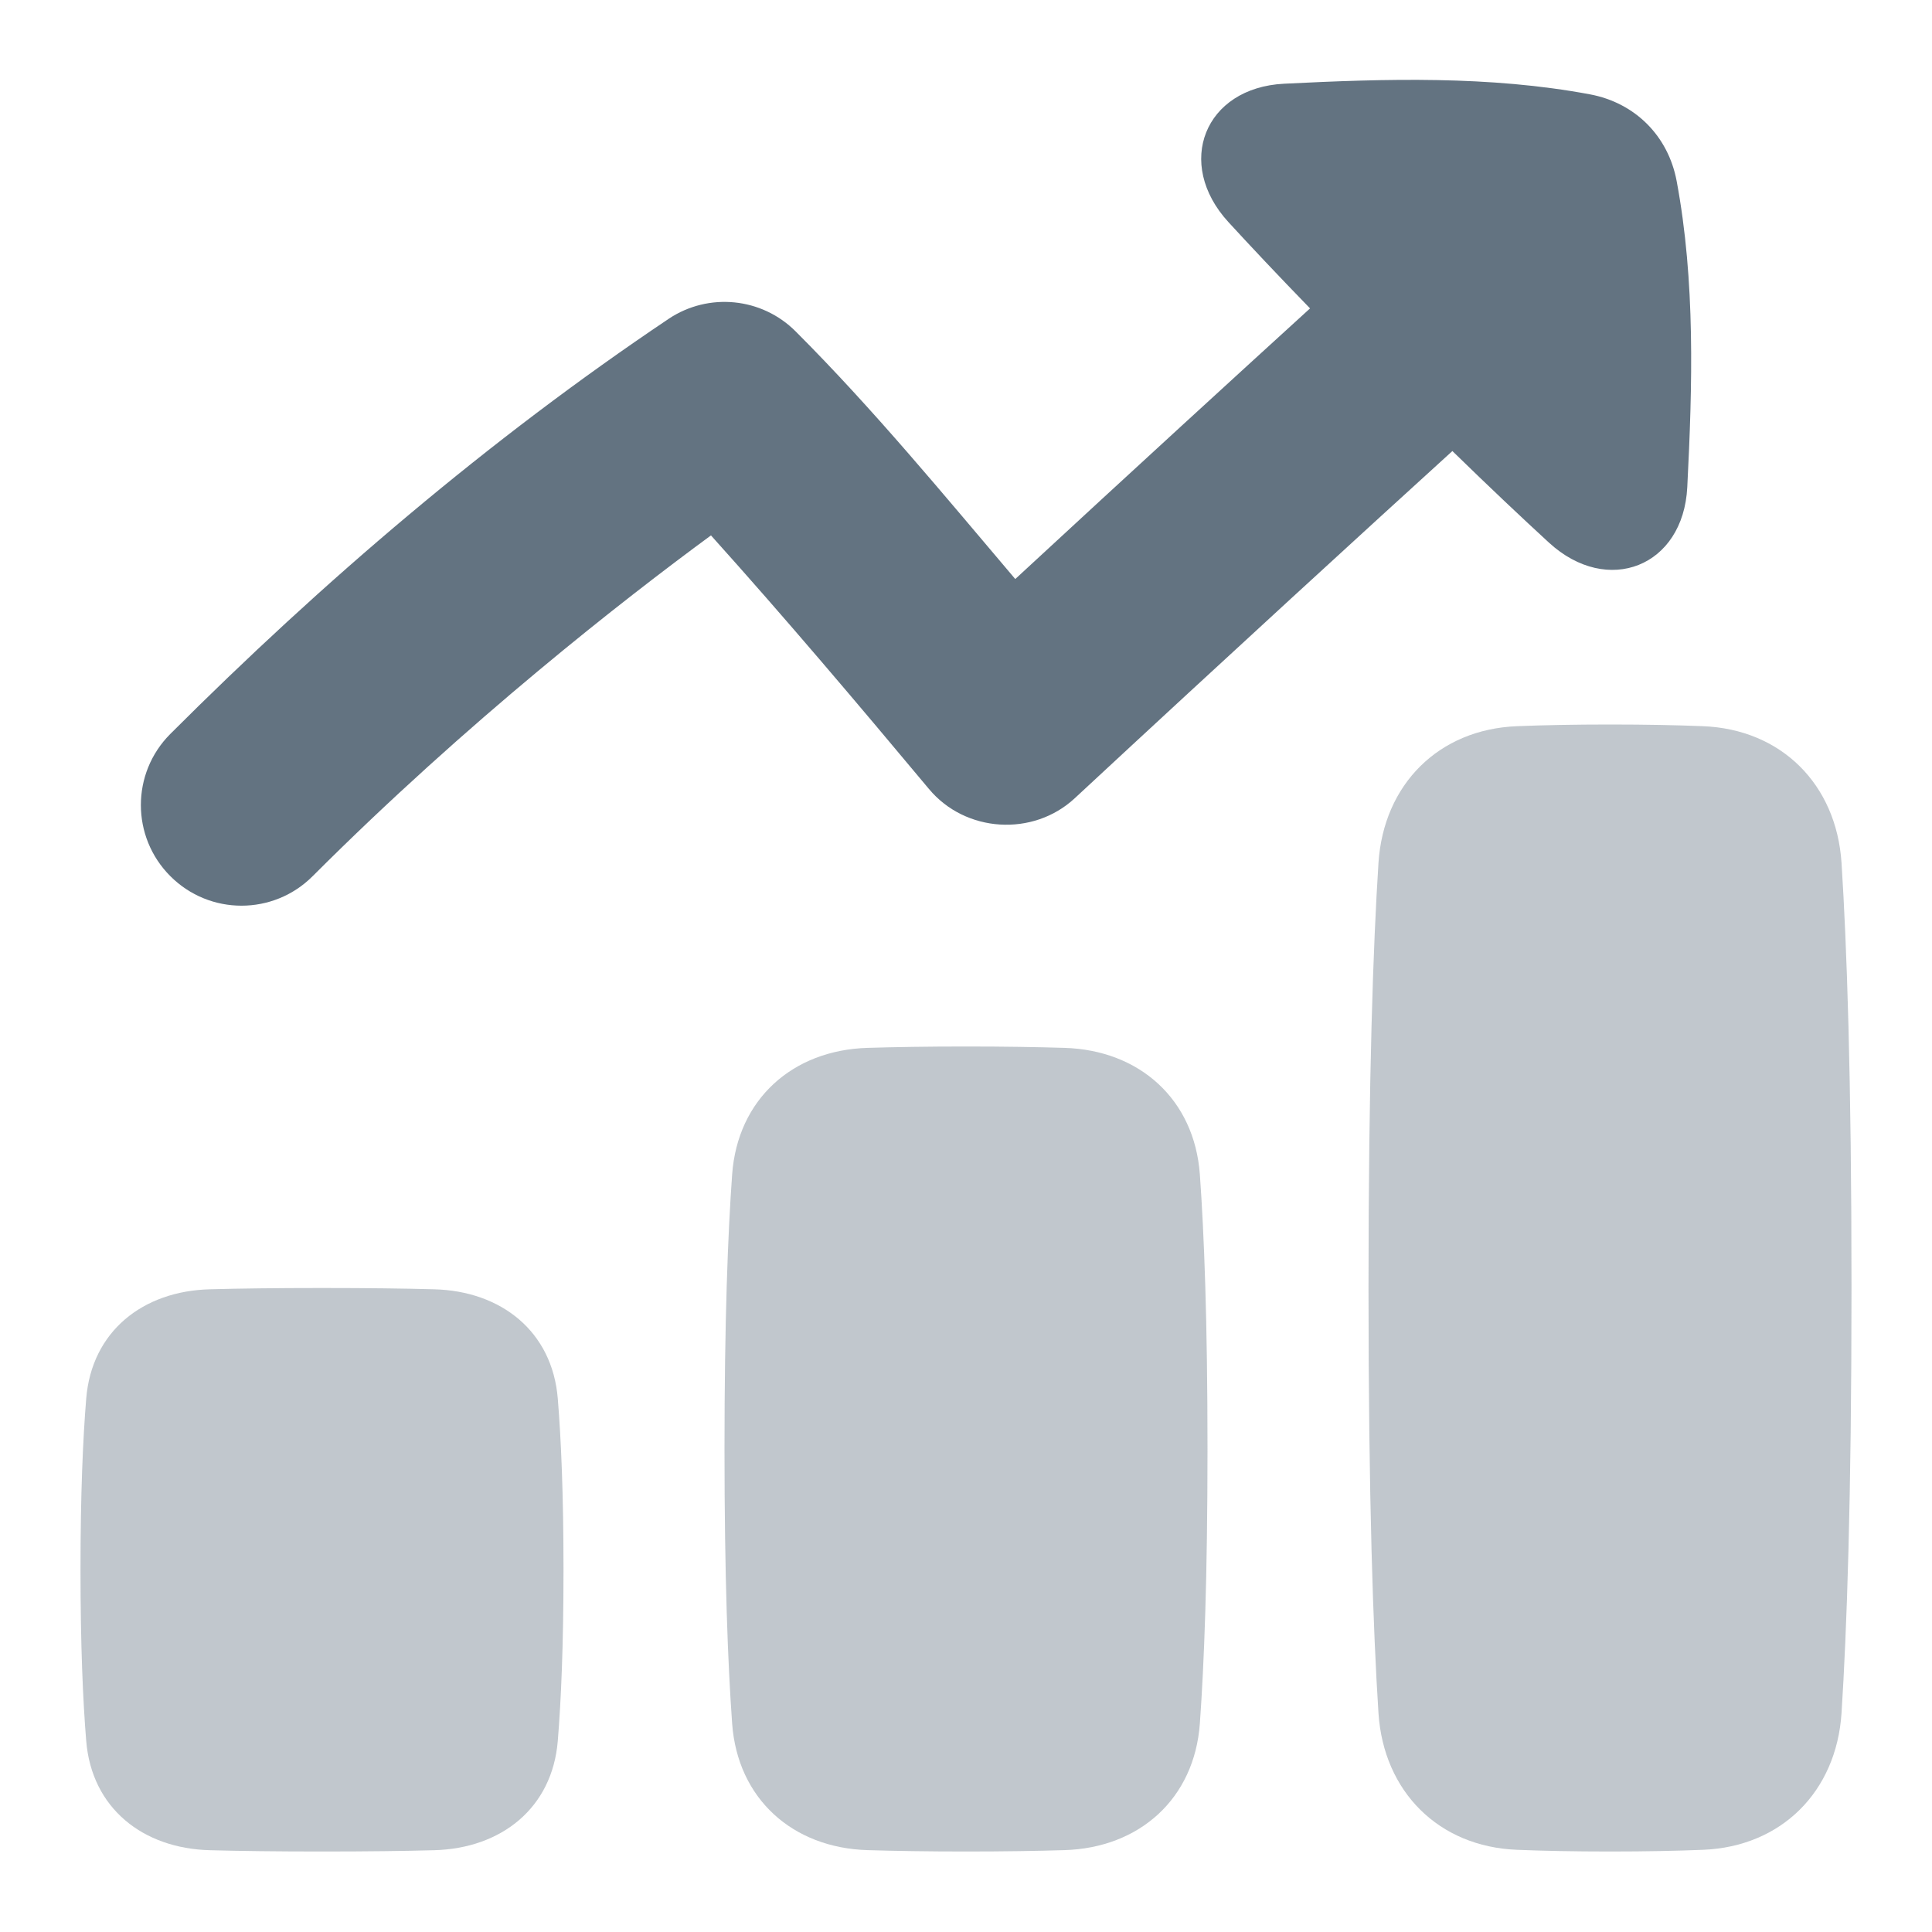
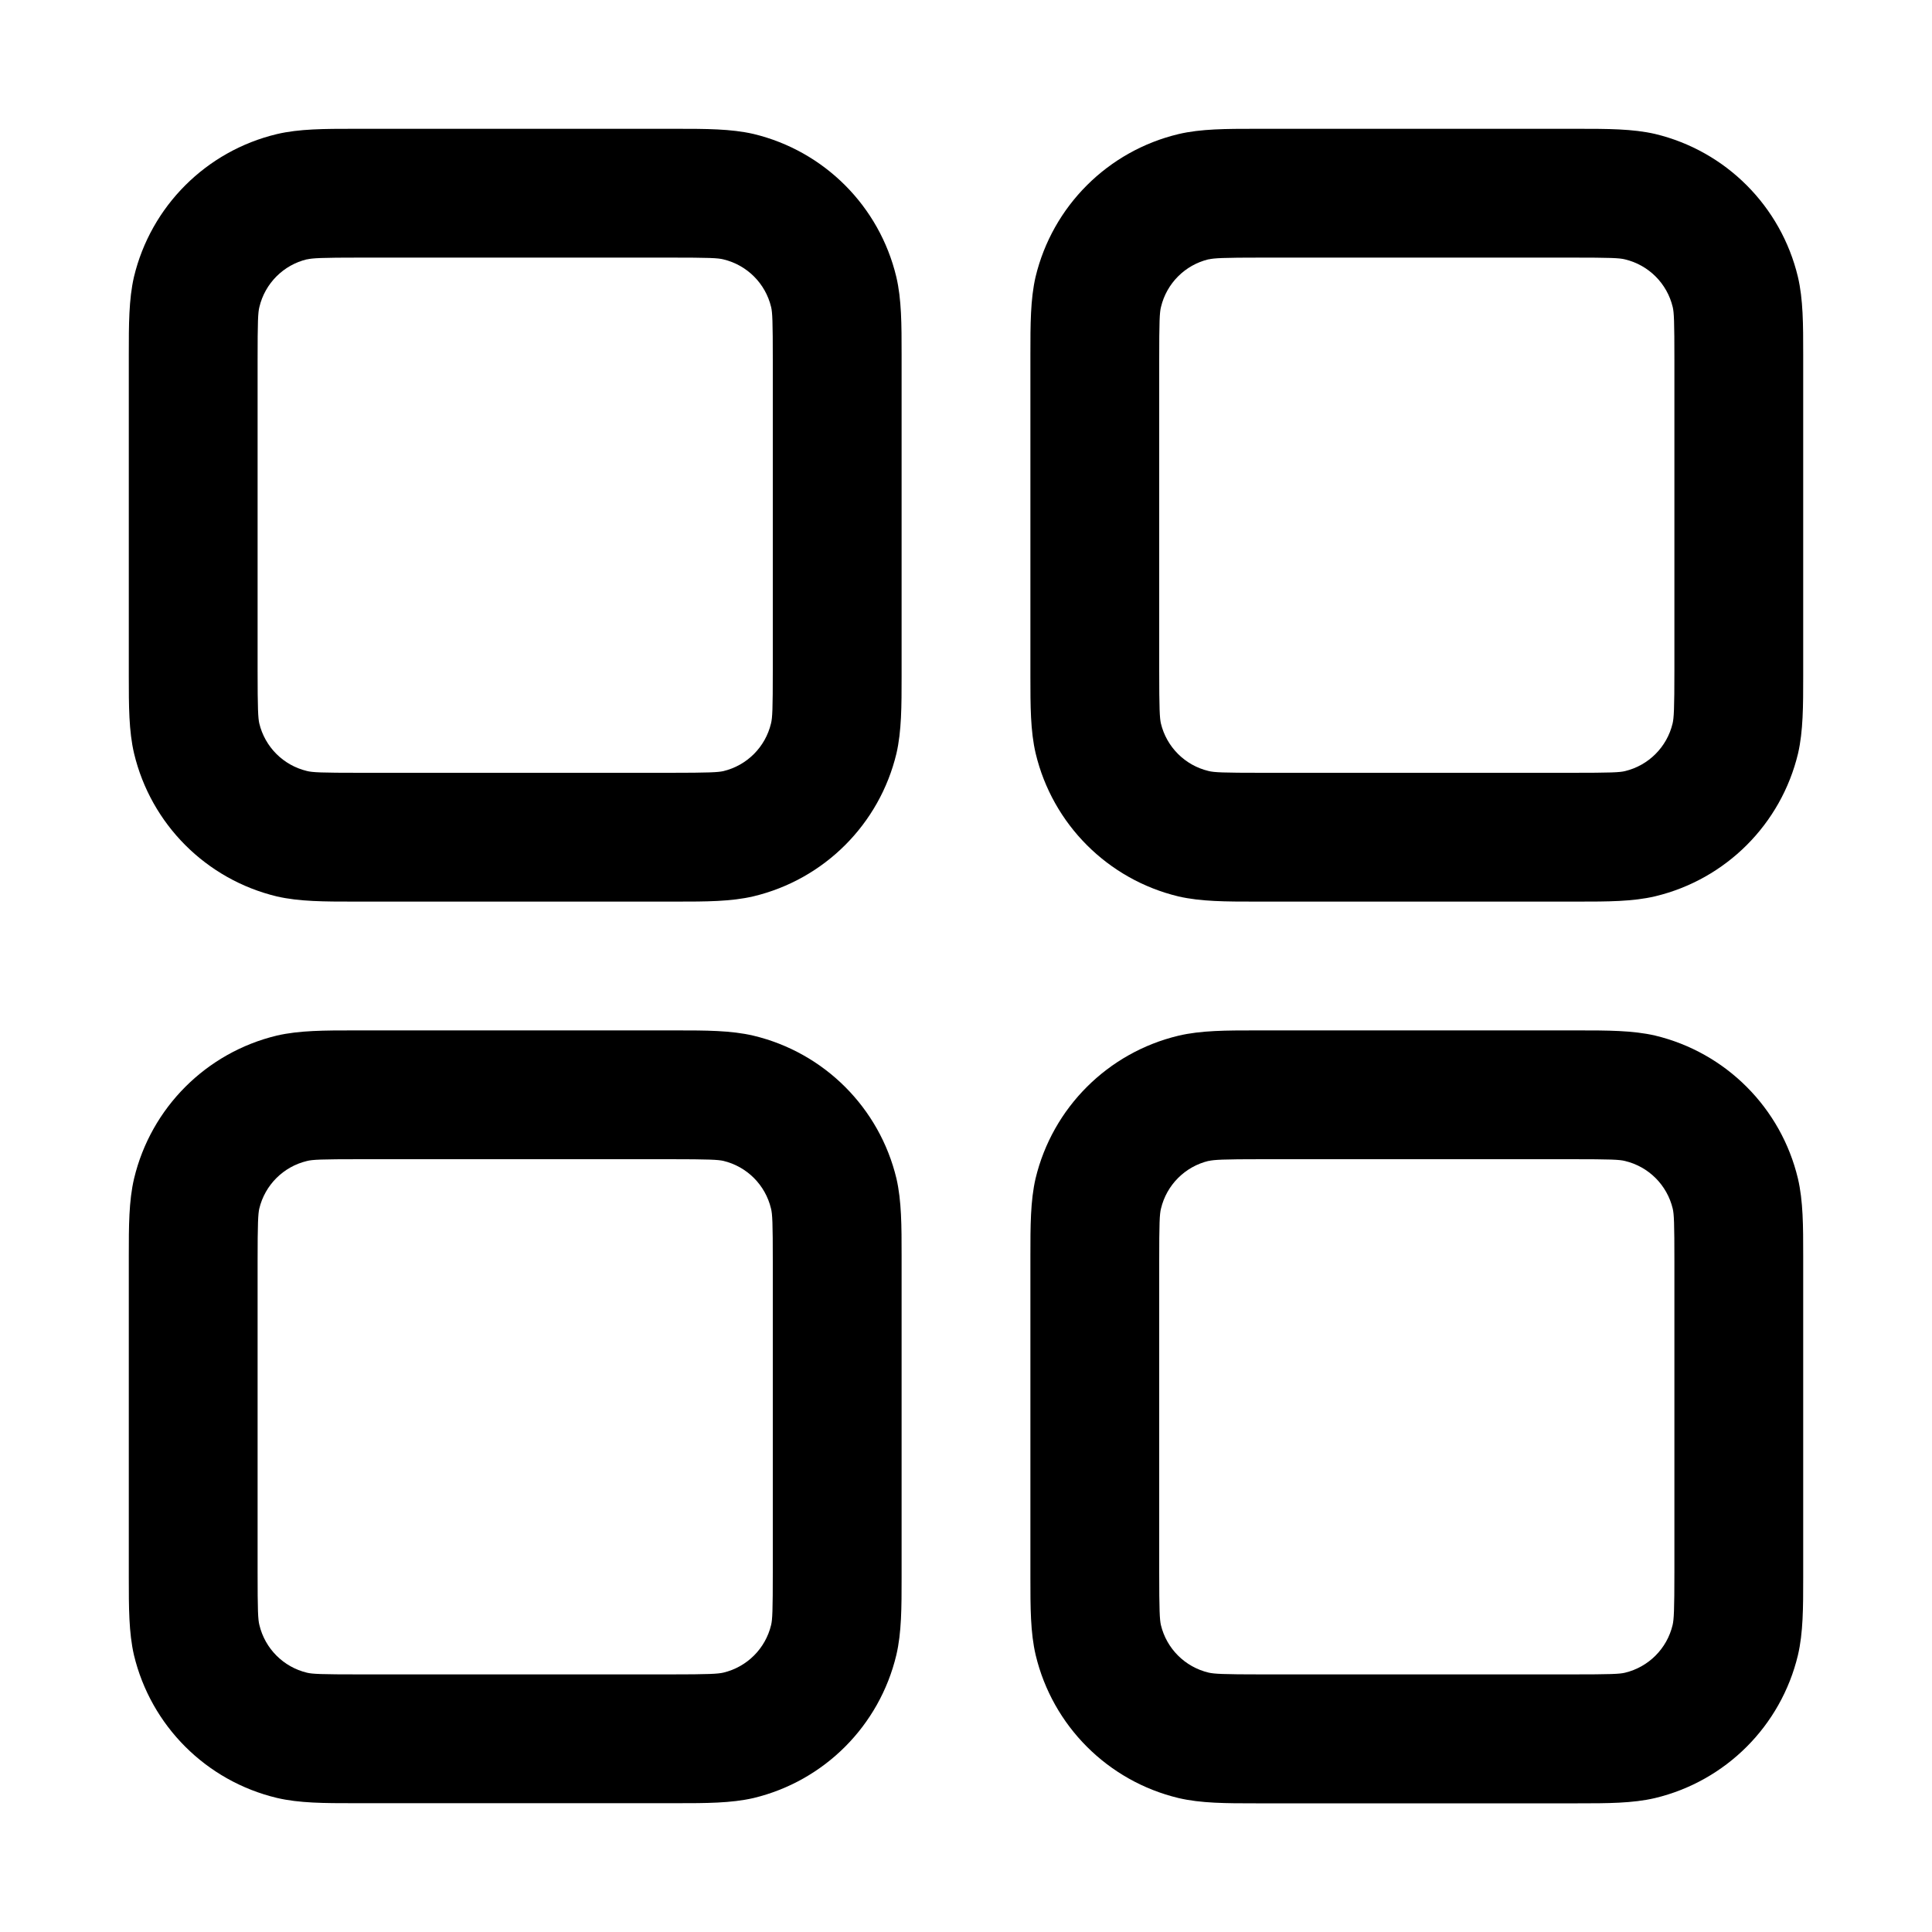
- <svg xmlns="http://www.w3.org/2000/svg" width="24" height="24" viewBox="0 0 24 24" fill="none">
-   <path d="M20.96 6.051C20.911 7.039 19.971 7.41 19.242 6.741C18.911 6.437 18.514 6.063 18.042 5.603C16.976 6.573 15.322 8.086 13.351 9.916C12.833 10.397 11.992 10.344 11.54 9.801L11.539 9.8C10.652 8.738 9.758 7.681 8.832 6.651C7.751 7.445 5.81 8.958 3.884 10.884C3.396 11.373 2.604 11.373 2.116 10.884C1.628 10.396 1.628 9.605 2.116 9.117C4.006 7.227 6.079 5.455 8.303 3.963L8.306 3.961C8.307 3.96 8.307 3.96 8.307 3.96C8.802 3.63 9.463 3.695 9.884 4.117C10.852 5.085 11.726 6.149 12.612 7.193C14.117 5.801 15.385 4.641 16.274 3.831C15.87 3.415 15.536 3.06 15.26 2.759C14.591 2.03 14.962 1.09 15.951 1.04C17.212 0.977 18.506 0.939 19.751 1.172C20.312 1.277 20.723 1.689 20.828 2.249C21.061 3.495 21.024 4.789 20.96 6.051Z" fill="#637381" />
-   <g opacity="0.4">
-     <path d="M2.609 22.984C1.773 22.963 1.139 22.46 1.071 21.626C1.03 21.126 1 20.44 1 19.5C1 18.56 1.03 17.874 1.071 17.374C1.139 16.54 1.773 16.037 2.609 16.016C2.975 16.006 3.433 16 4 16C4.567 16 5.025 16.006 5.391 16.016C6.227 16.037 6.861 16.54 6.929 17.374C6.97 17.874 7 18.56 7 19.5C7 20.44 6.97 21.126 6.929 21.626C6.861 22.46 6.227 22.963 5.391 22.984C5.025 22.994 4.567 23 4 23C3.433 23 2.975 22.994 2.609 22.984Z" fill="#637381" />
-     <path d="M18.846 22.979C17.871 22.941 17.188 22.256 17.124 21.282C17.059 20.273 17 18.634 17 16C17 13.366 17.059 11.727 17.124 10.718C17.188 9.744 17.871 9.059 18.846 9.021C19.167 9.008 19.549 9 20 9C20.451 9 20.833 9.008 21.154 9.021C22.129 9.059 22.812 9.744 22.876 10.718C22.941 11.727 23 13.366 23 16C23 18.634 22.941 20.273 22.876 21.282C22.812 22.256 22.129 22.941 21.154 22.979C20.833 22.992 20.451 23 20 23C19.549 23 19.167 22.992 18.846 22.979Z" fill="#637381" />
-     <path d="M10.777 22.983C9.843 22.955 9.162 22.342 9.095 21.41C9.042 20.677 9 19.594 9 18C9 16.406 9.042 15.322 9.095 14.59C9.162 13.658 9.843 13.045 10.777 13.017C11.112 13.007 11.516 13 12 13C12.484 13 12.888 13.007 13.223 13.017C14.157 13.045 14.838 13.658 14.905 14.59C14.958 15.322 15 16.406 15 18C15 19.594 14.958 20.677 14.905 21.41C14.838 22.342 14.157 22.955 13.223 22.983C12.888 22.993 12.484 23 12 23C11.516 23 11.112 22.993 10.777 22.983Z" fill="#637381" />
-   </g>
+ <svg xmlns="http://www.w3.org/2000/svg" width="15" height="15" viewBox="0 0 15 15">
+   <path fill="currentColor" fill-rule="evenodd" d="M2.8 1h-.05c-.229 0-.426 0-.6.041A1.5 1.5 0 0 0 1.04 2.15c-.04.174-.04.37-.04.6v2.5c0 .229 0 .426.041.6A1.5 1.5 0 0 0 2.15 6.96c.174.04.37.04.6.04h2.5c.229 0 .426 0 .6-.041A1.5 1.5 0 0 0 6.96 5.85c.04-.174.04-.37.04-.6v-2.5c0-.229 0-.426-.041-.6A1.5 1.5 0 0 0 5.85 1.04C5.676 1 5.48 1 5.25 1H2.8Zm-.417 1.014c.043-.01.11-.014.417-.014h2.4c.308 0 .374.003.417.014a.5.5 0 0 1 .37.37c.01.042.013.108.013.416v2.4c0 .308-.003.374-.014.417a.5.5 0 0 1-.37.37C5.575 5.996 5.509 6 5.2 6H2.8c-.308 0-.374-.003-.417-.014a.5.5 0 0 1-.37-.37C2.004 5.575 2 5.509 2 5.2V2.8c0-.308.003-.374.014-.417a.5.5 0 0 1 .37-.37ZM9.8 1h-.05c-.229 0-.426 0-.6.041A1.5 1.5 0 0 0 8.04 2.15c-.04.174-.04.37-.04.6v2.5c0 .229 0 .426.041.6A1.5 1.5 0 0 0 9.15 6.96c.174.04.37.04.6.04h2.5c.229 0 .426 0 .6-.041a1.5 1.5 0 0 0 1.11-1.109c.04-.174.04-.37.04-.6v-2.5c0-.229 0-.426-.041-.6a1.5 1.5 0 0 0-1.109-1.11c-.174-.04-.37-.04-.6-.04H9.8Zm-.417 1.014c.043-.01.11-.014.417-.014h2.4c.308 0 .374.003.417.014a.5.5 0 0 1 .37.37c.01.042.013.108.013.416v2.4c0 .308-.004.374-.014.417a.5.5 0 0 1-.37.37c-.042.01-.108.013-.416.013H9.8c-.308 0-.374-.003-.417-.014a.5.5 0 0 1-.37-.37C9.004 5.575 9 5.509 9 5.2V2.8c0-.308.003-.374.014-.417a.5.5 0 0 1 .37-.37ZM2.75 8h2.5c.229 0 .426 0 .6.041A1.5 1.5 0 0 1 6.96 9.15c.04.174.04.37.04.6v2.5c0 .229 0 .426-.041.6a1.5 1.5 0 0 1-1.109 1.11c-.174.04-.37.04-.6.04h-2.5c-.229 0-.426 0-.6-.041a1.5 1.5 0 0 1-1.11-1.109c-.04-.174-.04-.37-.04-.6v-2.5c0-.229 0-.426.041-.6A1.5 1.5 0 0 1 2.15 8.04c.174-.04.37-.04.6-.04Zm.05 1c-.308 0-.374.003-.417.014a.5.5 0 0 0-.37.37C2.004 9.425 2 9.491 2 9.8v2.4c0 .308.003.374.014.417a.5.5 0 0 0 .37.37c.042.01.108.013.416.013h2.4c.308 0 .374-.004.417-.014a.5.5 0 0 0 .37-.37c.01-.042.013-.108.013-.416V9.8c0-.308-.003-.374-.014-.417a.5.5 0 0 0-.37-.37C5.575 9.004 5.509 9 5.2 9H2.8Zm7-1h-.05c-.229 0-.426 0-.6.041A1.5 1.5 0 0 0 8.04 9.15c-.04.174-.04.37-.04.6v2.5c0 .229 0 .426.041.6a1.5 1.5 0 0 0 1.109 1.11c.174.041.371.041.6.041h2.5c.229 0 .426 0 .6-.041a1.5 1.5 0 0 0 1.109-1.109c.041-.174.041-.371.041-.6V9.75c0-.229 0-.426-.041-.6a1.5 1.5 0 0 0-1.109-1.11c-.174-.04-.37-.04-.6-.04H9.8Zm-.417 1.014c.043-.01.11-.014.417-.014h2.4c.308 0 .374.003.417.014a.5.5 0 0 1 .37.37c.01.042.013.108.013.416v2.4c0 .308-.004.374-.014.417a.5.5 0 0 1-.37.37c-.042.01-.108.013-.416.013H9.8c-.308 0-.374-.004-.417-.014a.5.5 0 0 1-.37-.37C9.004 12.575 9 12.509 9 12.2V9.8c0-.308.003-.374.014-.417a.5.5 0 0 1 .37-.37Z" clip-rule="evenodd" />
</svg>
